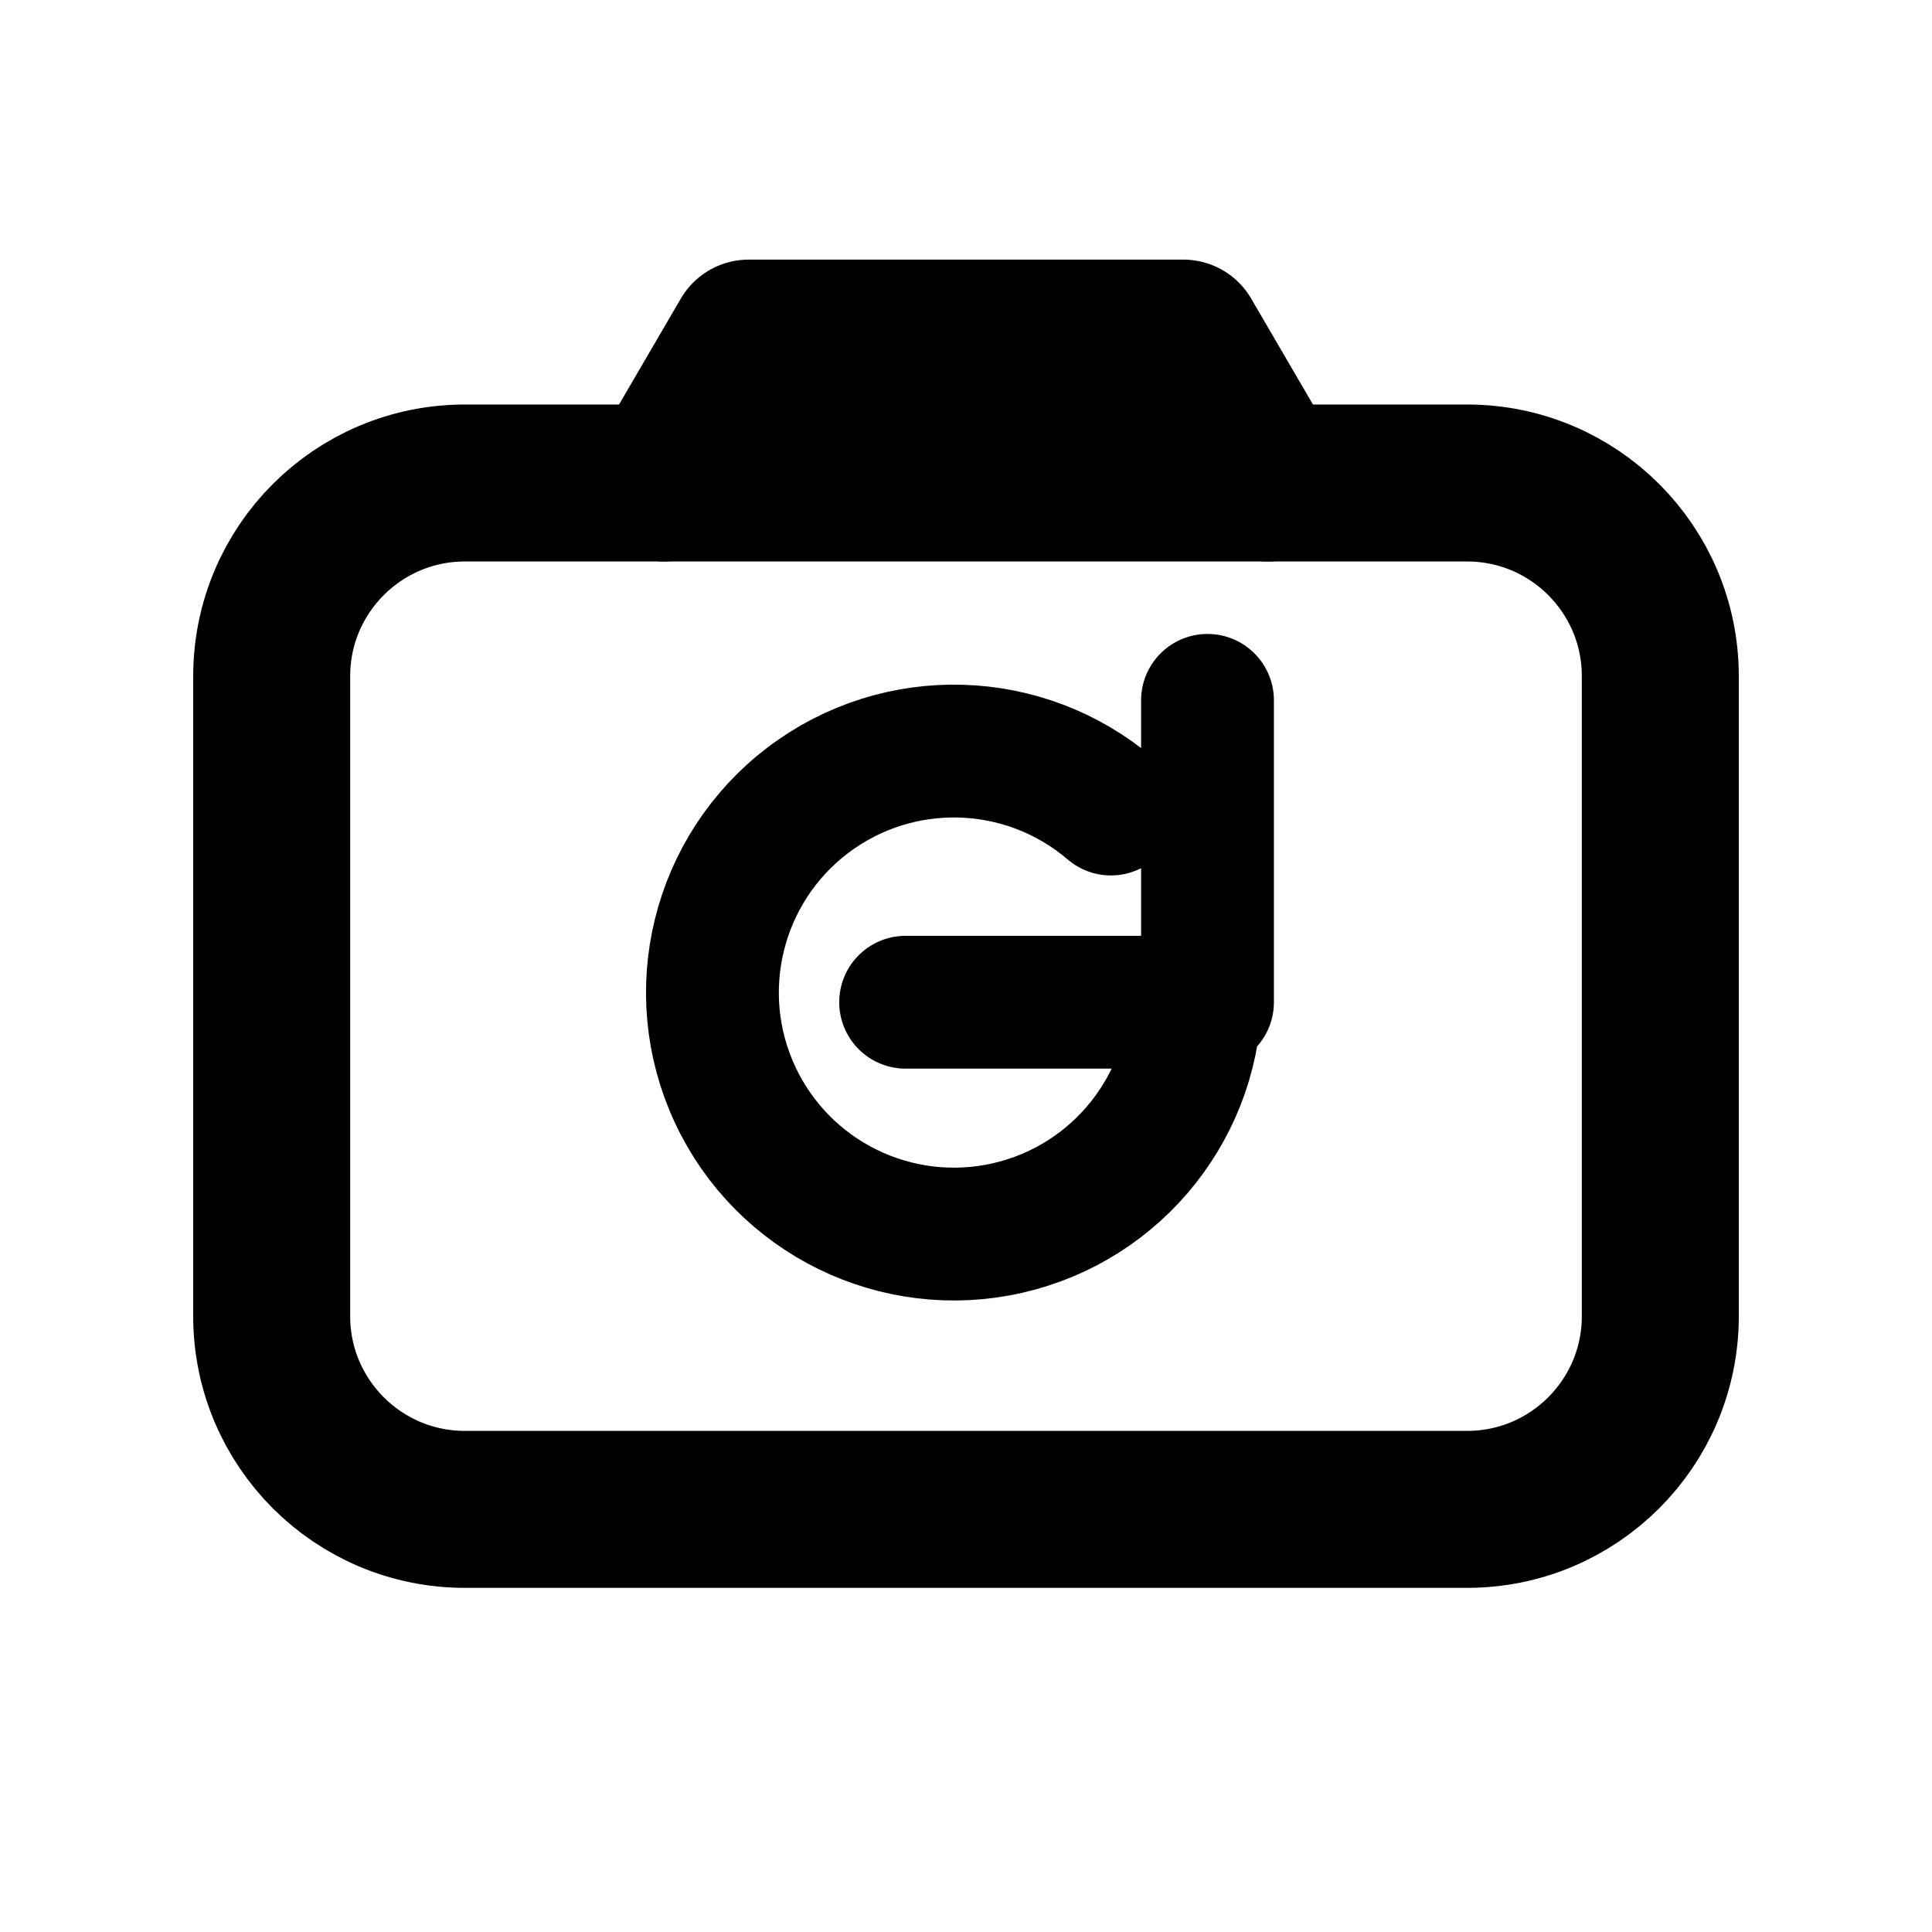
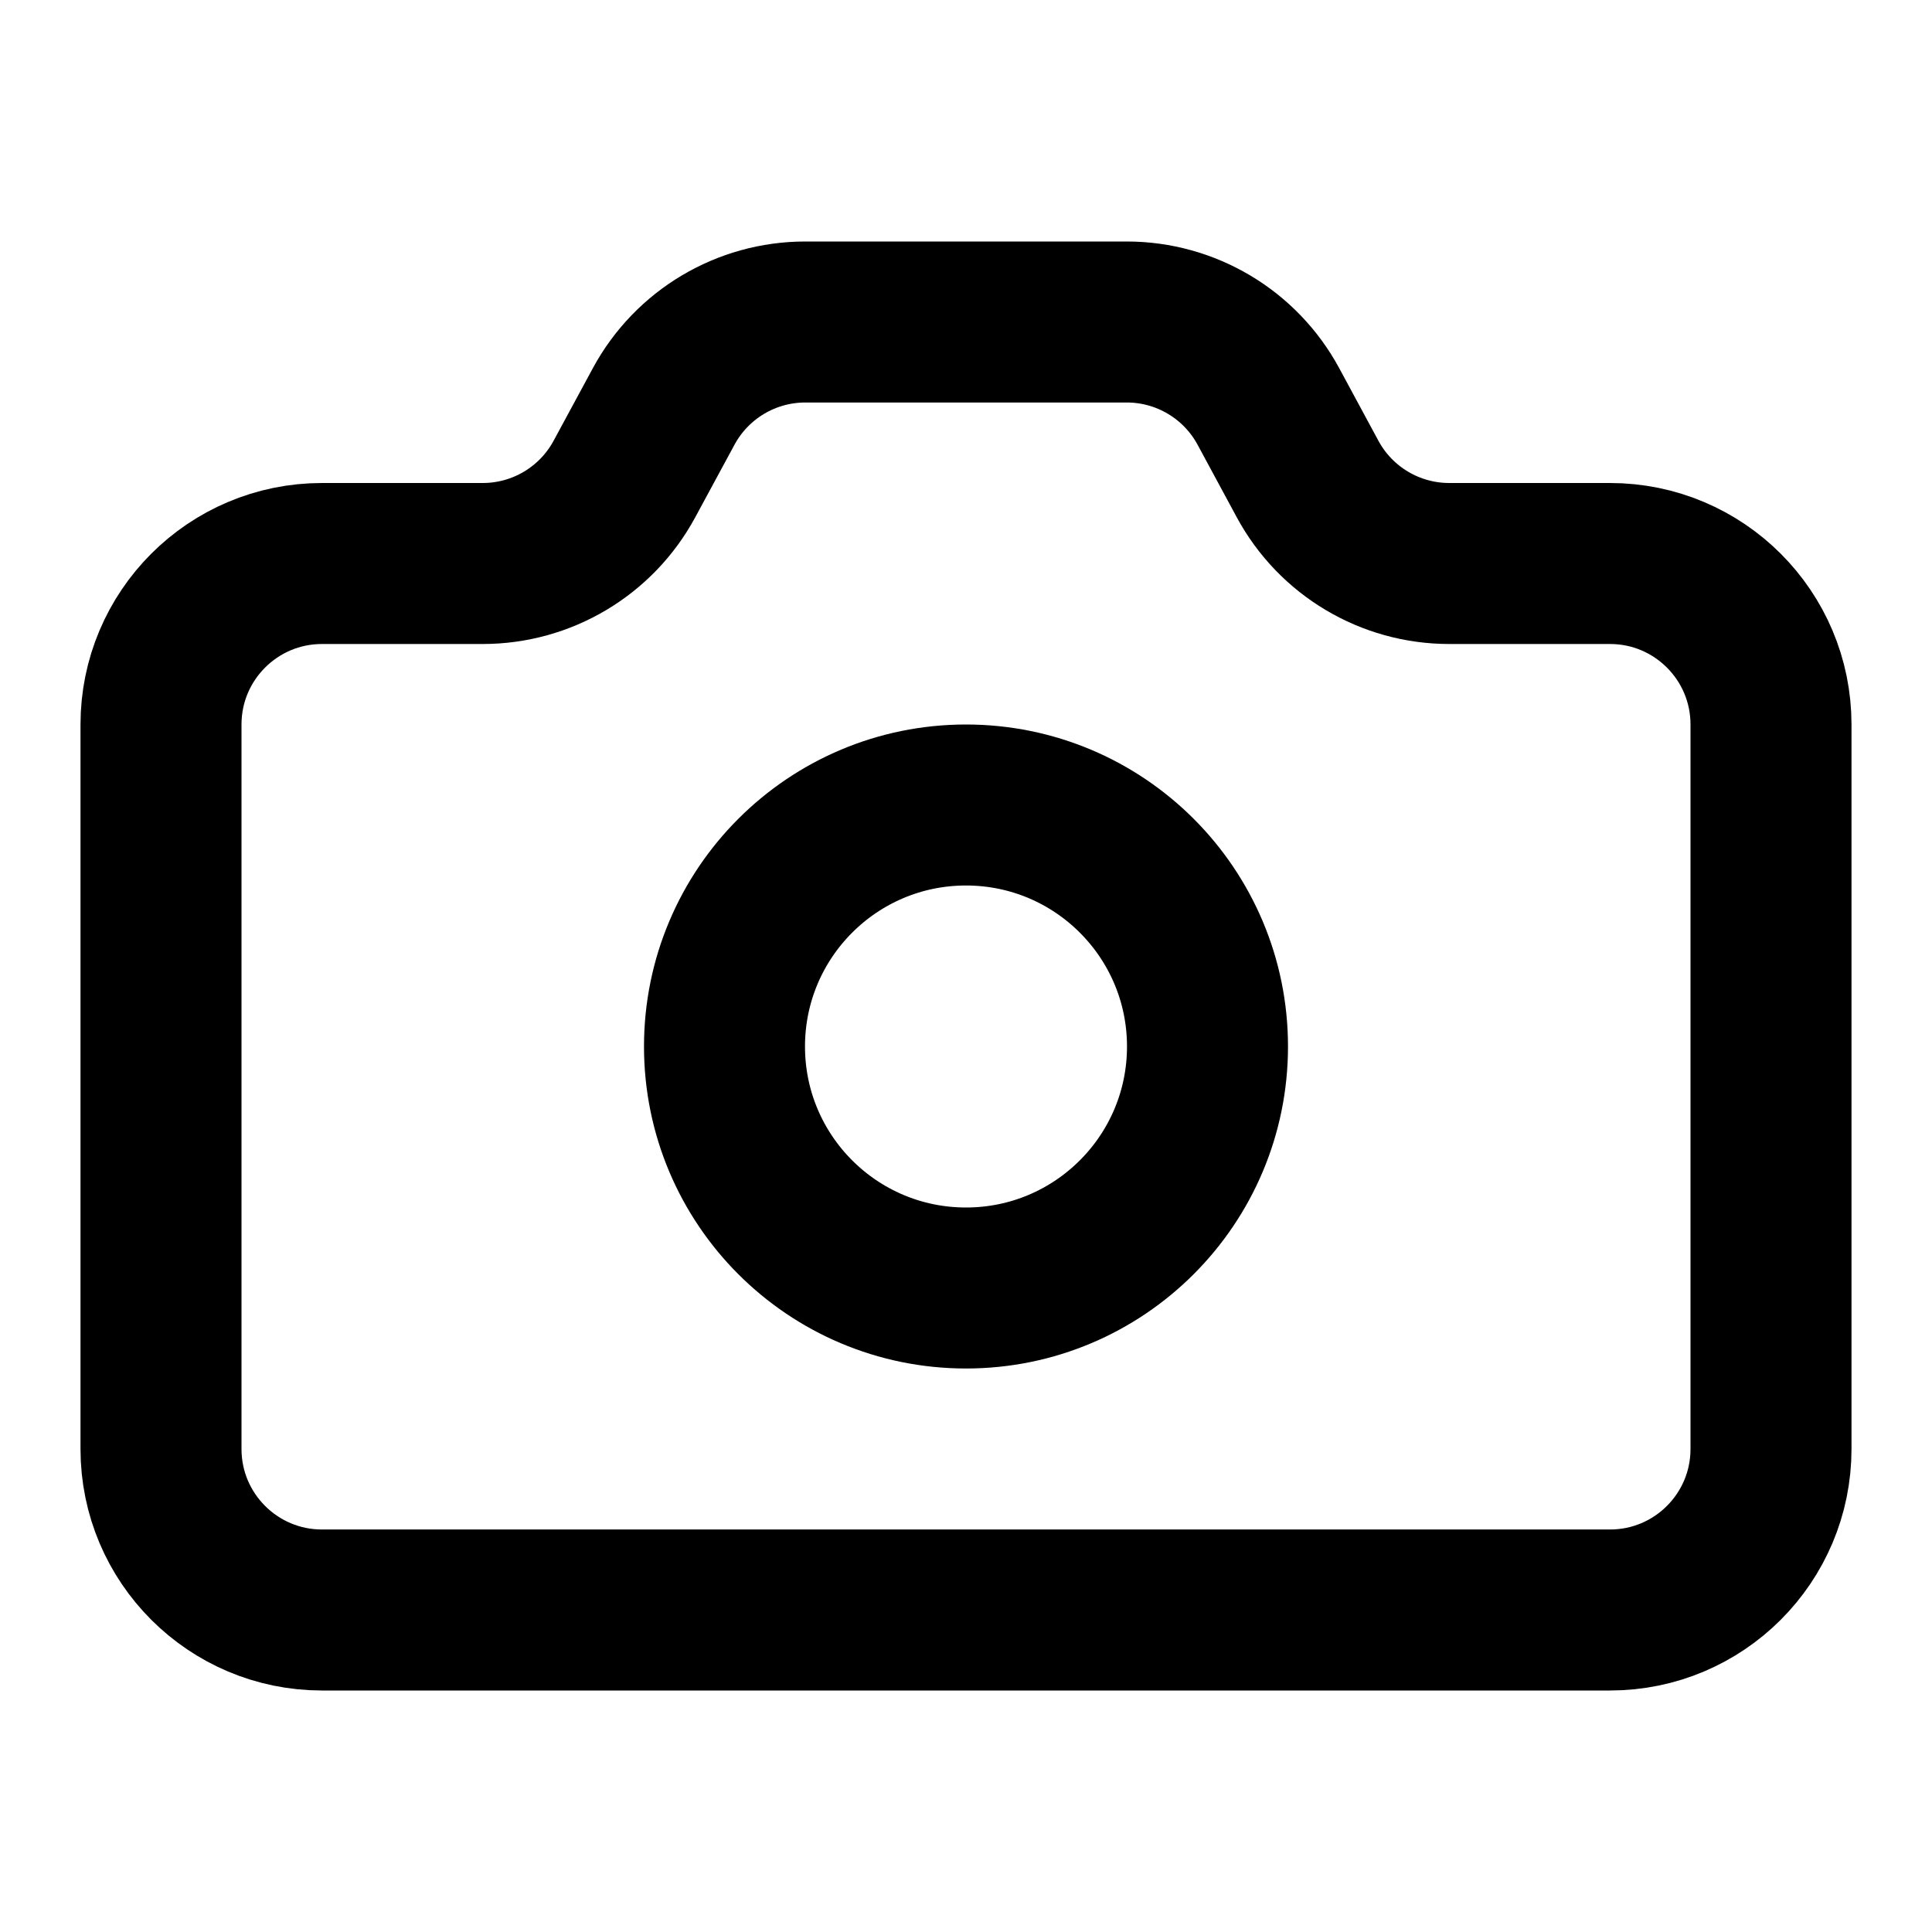
- <svg xmlns="http://www.w3.org/2000/svg" width="16" height="16" viewBox="0 0 16 16" fill="none">
-   <rect x="2.25" y="4" width="11.5" height="8.5" rx="1.6" stroke="currentColor" stroke-width="1.3" />
-   <path d="M5.5 4l.7-1.2h3.6l.7 1.2" stroke="currentColor" stroke-width="1.3" stroke-linecap="round" stroke-linejoin="round" />
-   <path d="M9.9 8.2a2 2 0 1 1-.7-1.5M10 5.8v2.5H7.5" stroke="currentColor" stroke-width="1.1" stroke-linecap="round" stroke-linejoin="round" />
+ <svg xmlns="http://www.w3.org/2000/svg" width="24" height="24" viewBox="0 0 24 24" fill="none" stroke="currentColor" stroke-width="2" stroke-linecap="round" stroke-linejoin="round" class="lucide lucide-camera-icon lucide-camera">
+   <path d="M13.997 4a2 2 0 0 1 1.76 1.05l.486.9A2 2 0 0 0 18.003 7H20a2 2 0 0 1 2 2v9a2 2 0 0 1-2 2H4a2 2 0 0 1-2-2V9a2 2 0 0 1 2-2h1.997a2 2 0 0 0 1.759-1.048l.489-.904A2 2 0 0 1 10.004 4z" />
+   <circle cx="12" cy="13" r="3" />
</svg>
